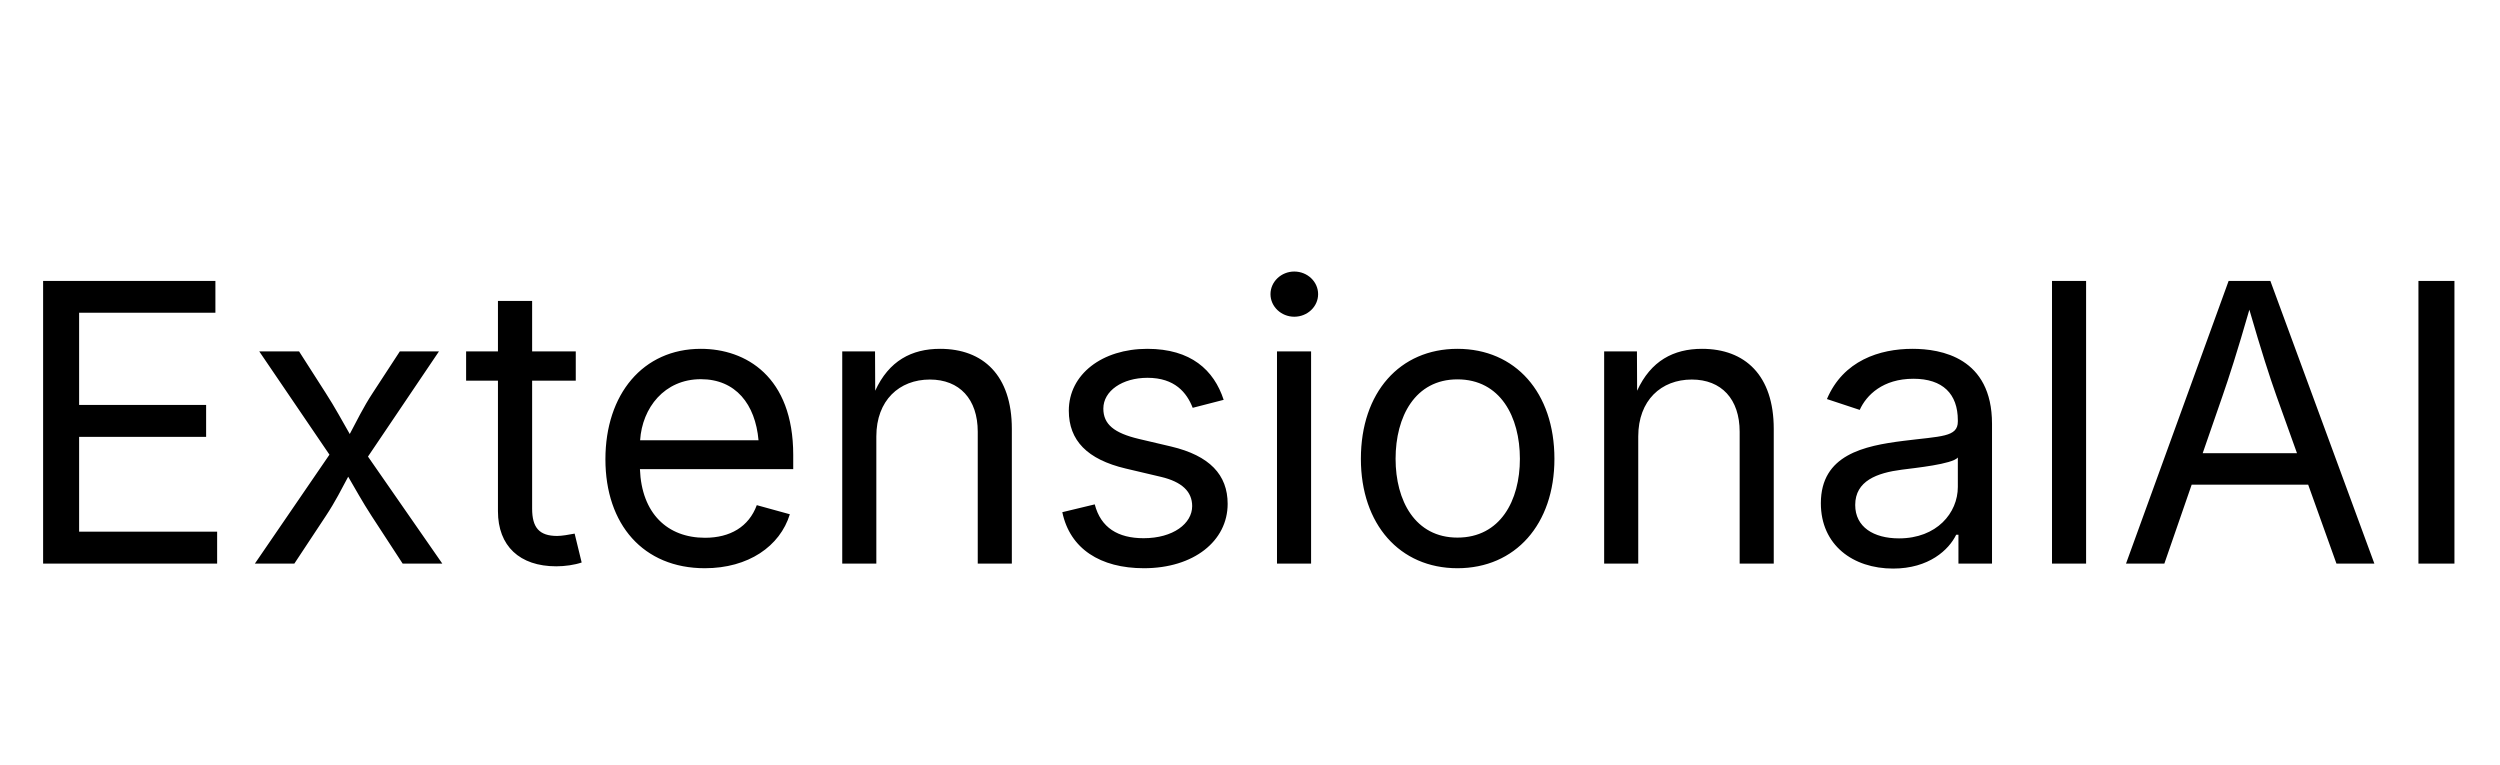
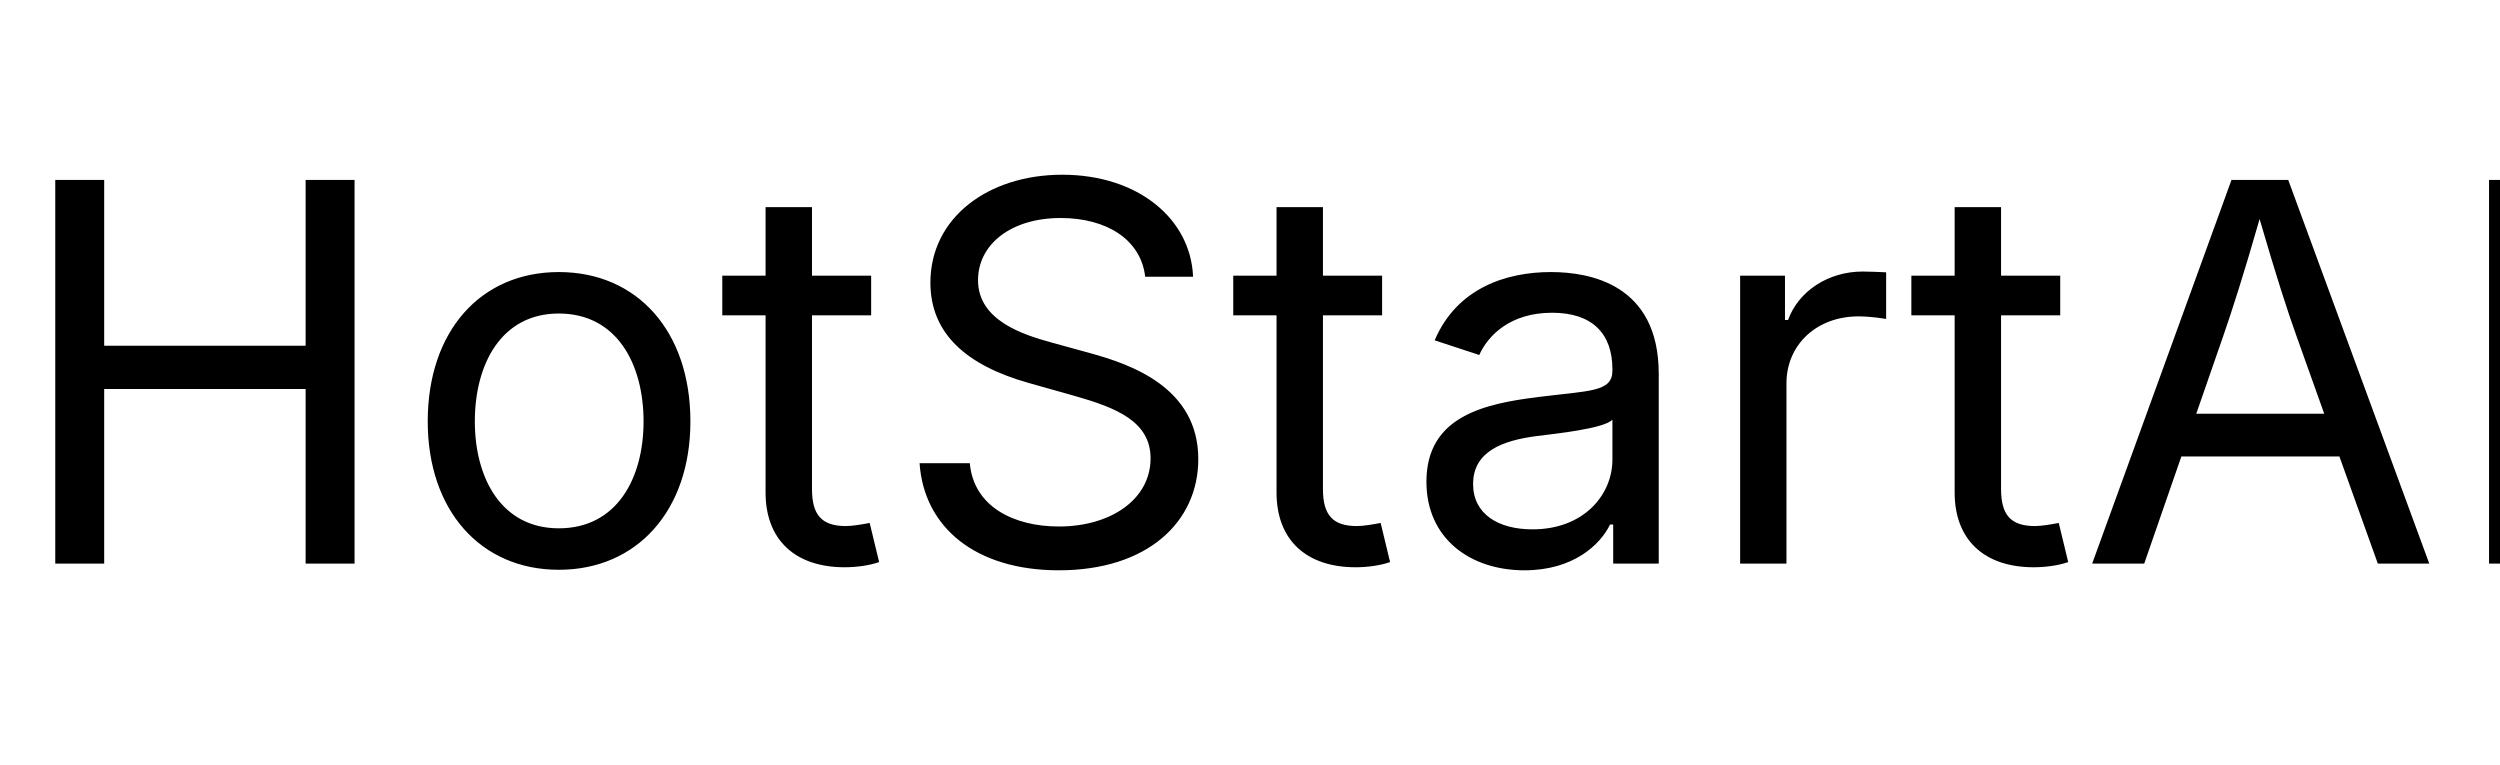
<svg xmlns="http://www.w3.org/2000/svg" viewBox="0 178.222 450.284 137.749">
  <defs>
    <style>
      @font-face {
        font-family: 'Inter';
        src: url('https://fonts.gstatic.com/s/inter/v12/UcCO3FwrMBGBwaW0s1Y-FFM5gA.ttf') format('truetype');
      }
      text {
        fill: #000;
        font-family: 'Inter', sans-serif;
-         font-size: 70px;
+         font-size: 95px;
        white-space: pre;
      }
    </style>
  </defs>
-   <text x="1.611" y="279.74">ExtensionalAI</text>
+   <text x="1.611" y="279.74">HotStartAI</text>
</svg>
